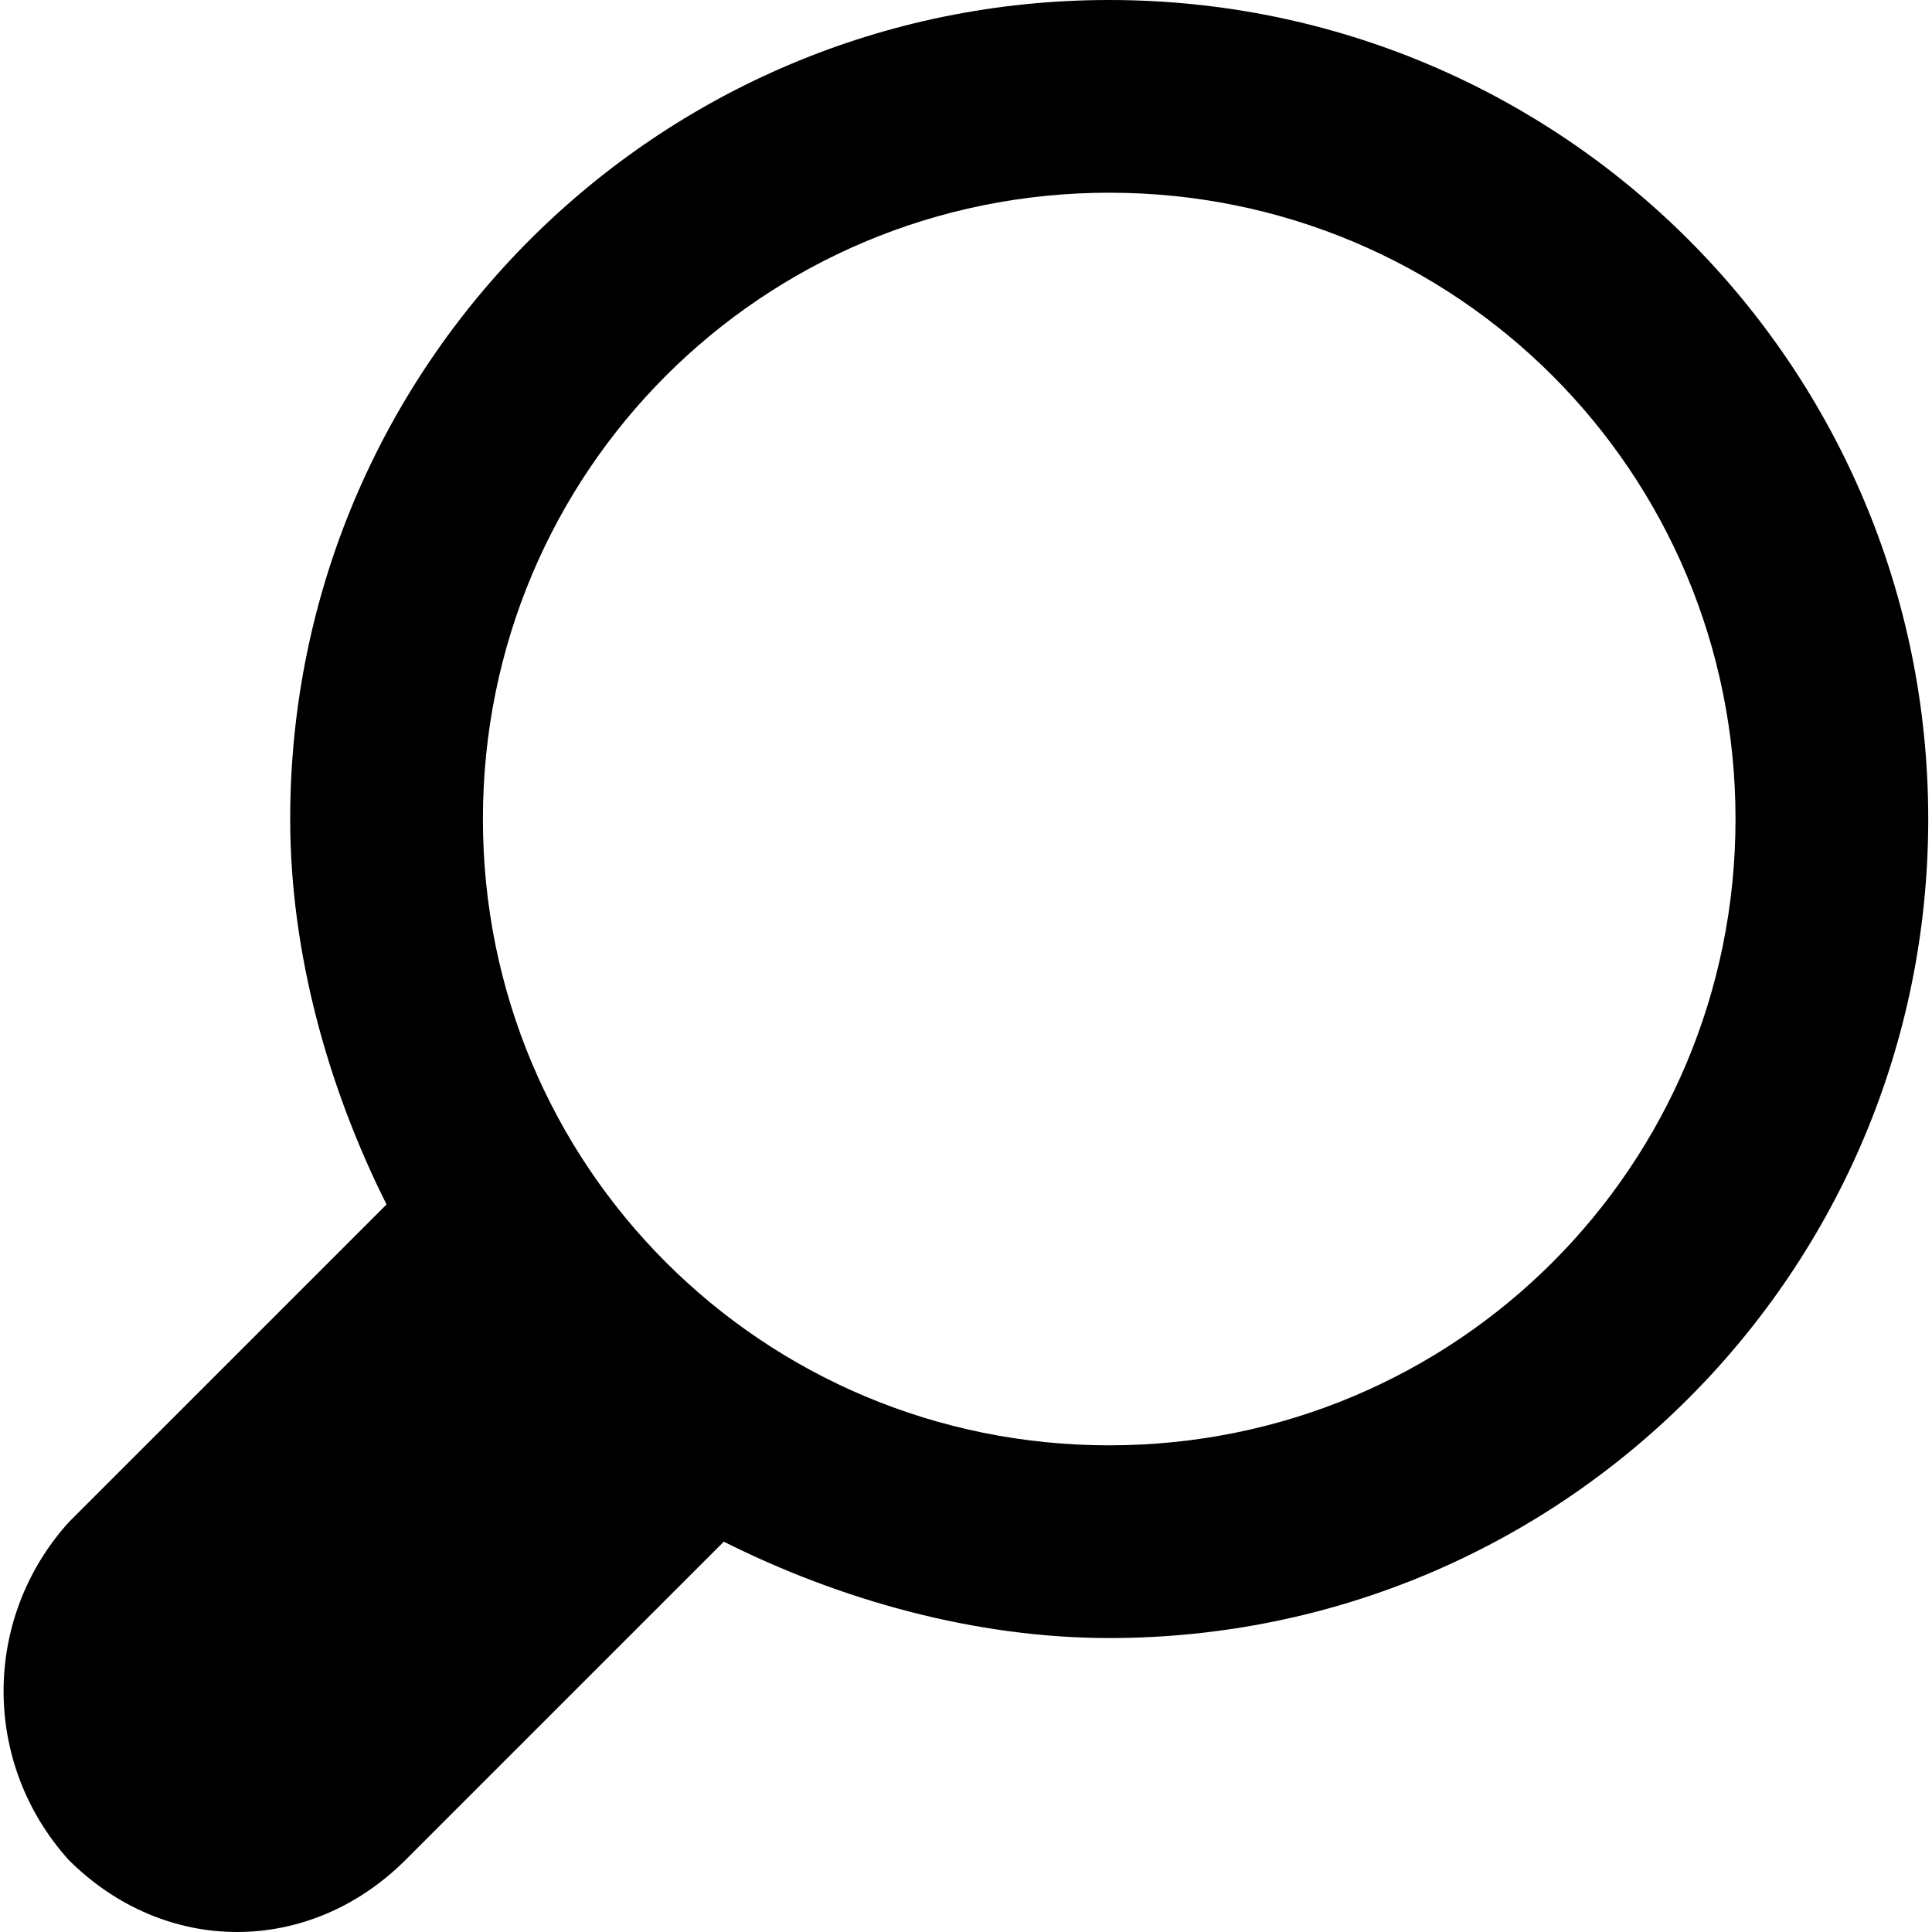
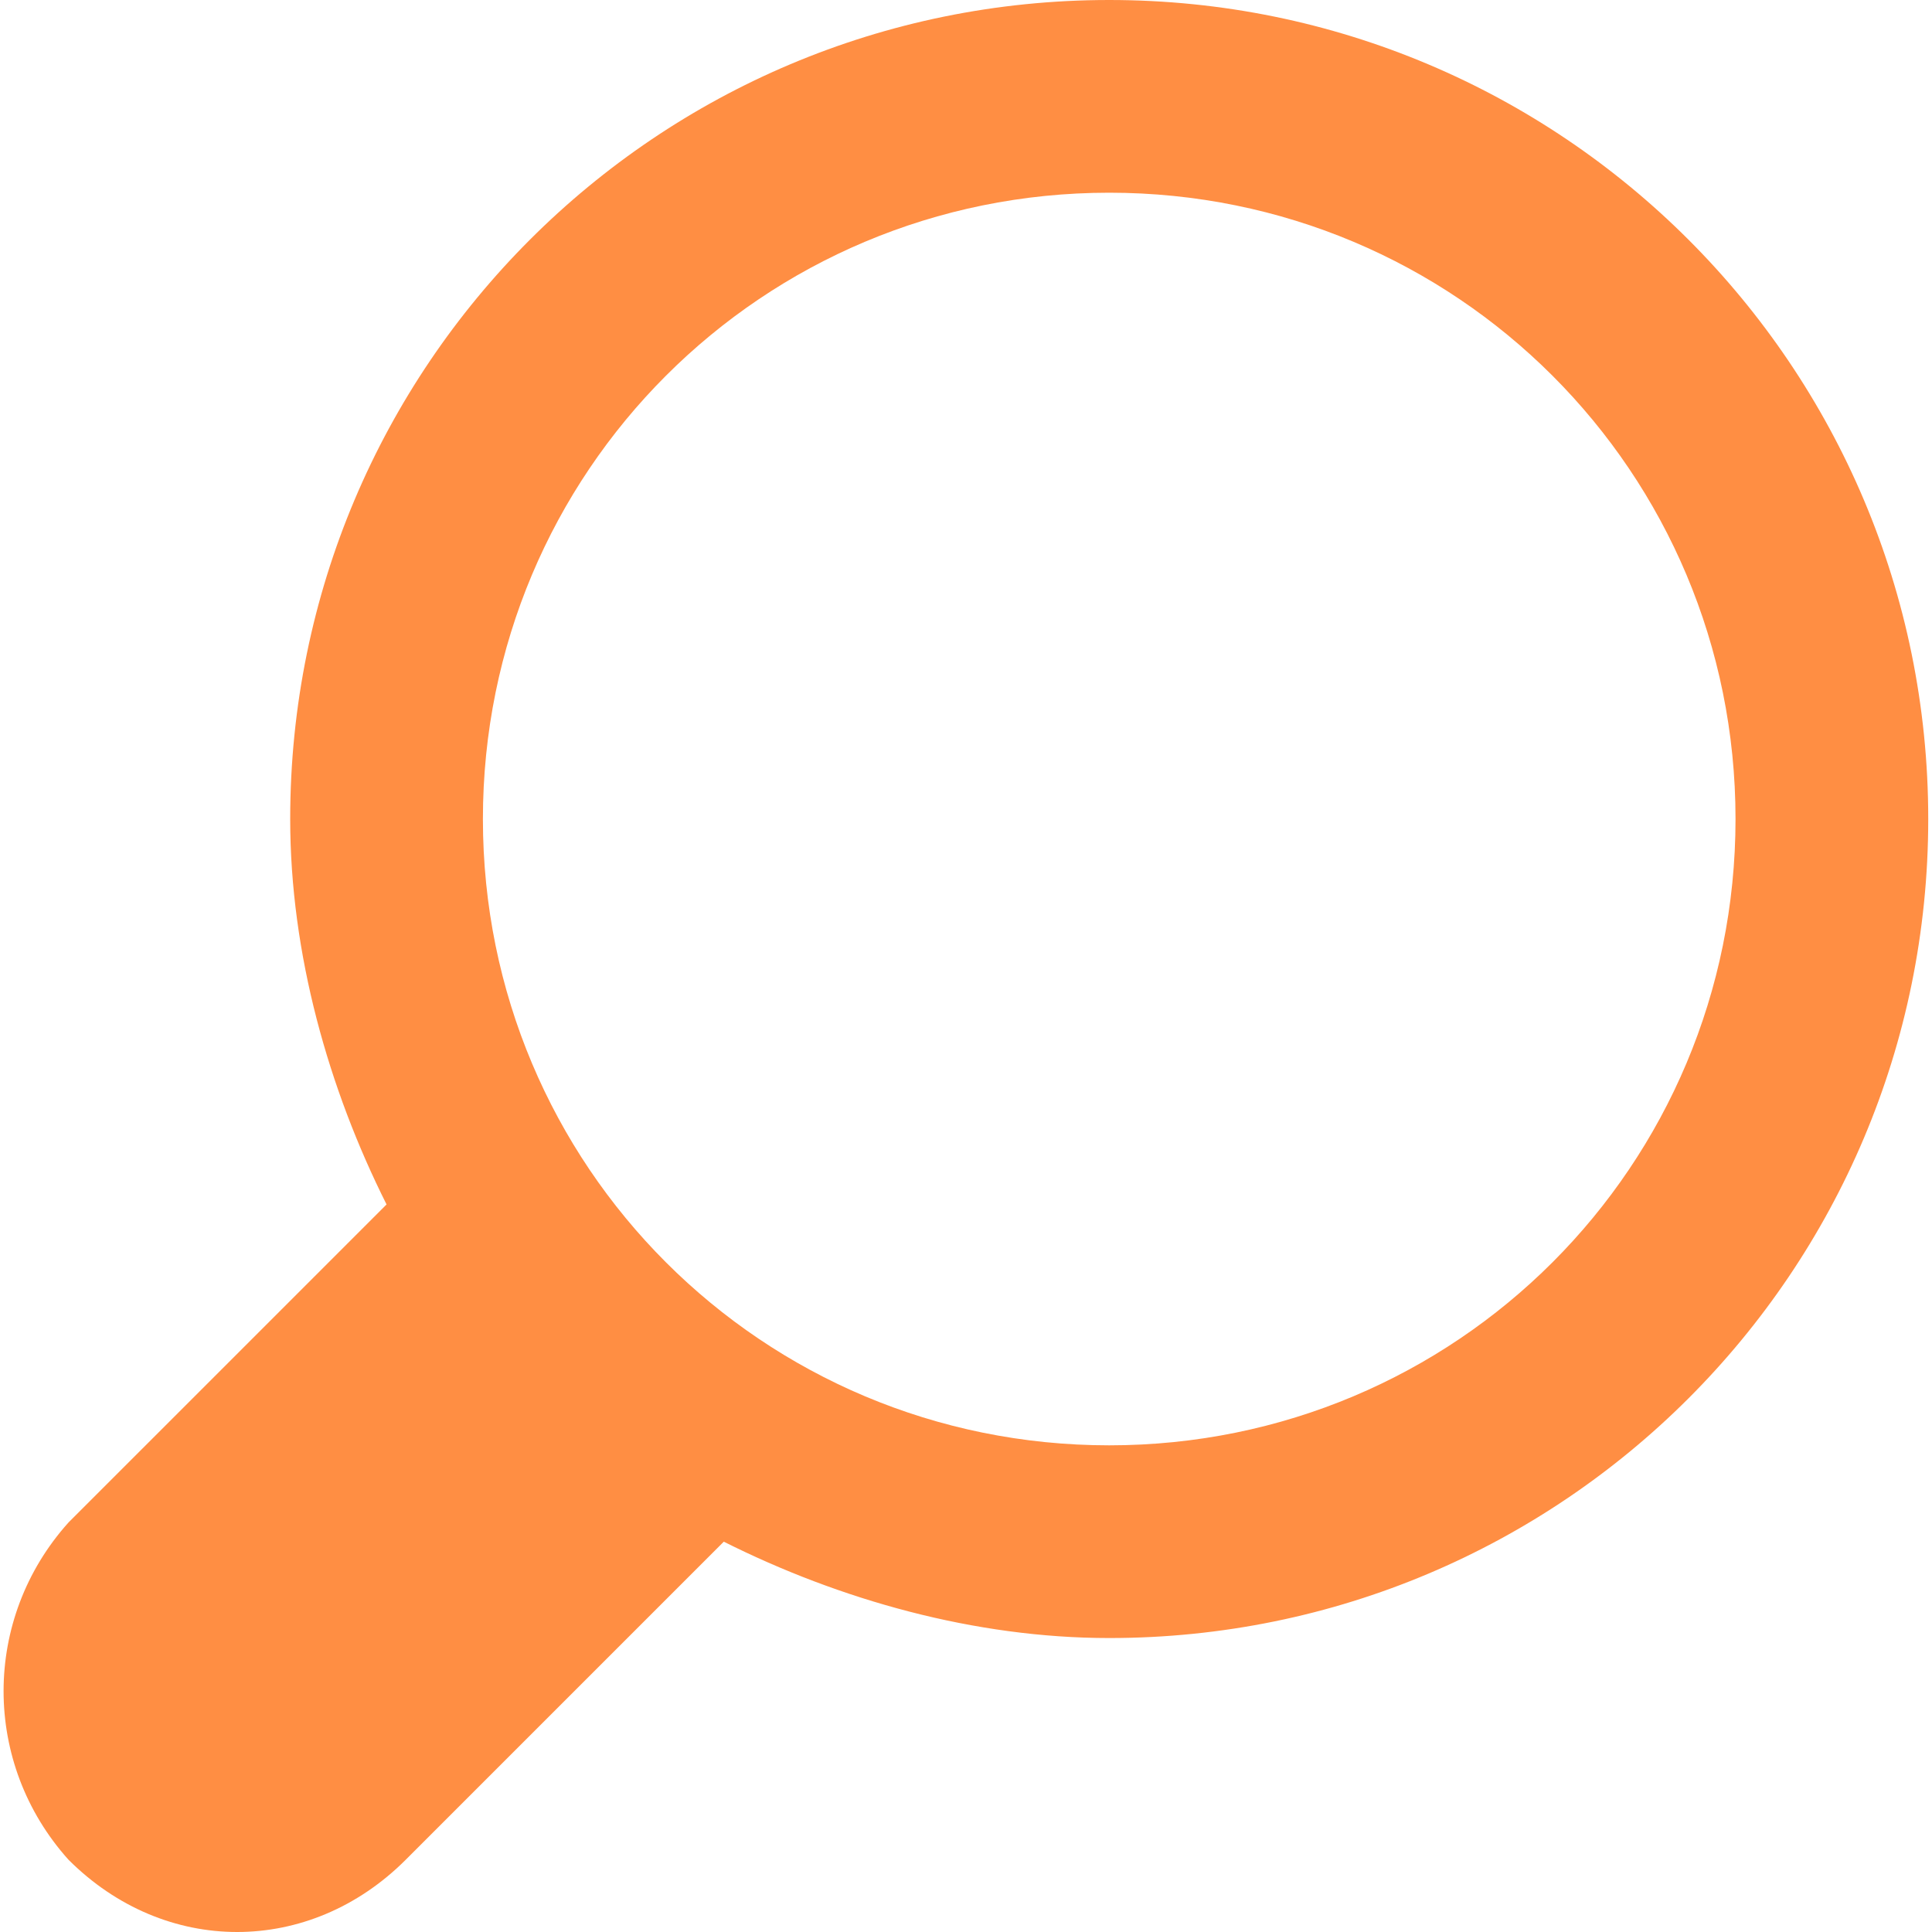
<svg xmlns="http://www.w3.org/2000/svg" version="1.1" id="Capa_1" x="0px" y="0px" viewBox="0 0 513.3 513.3" style="enable-background:new 0 0 513.3 513.3;" xml:space="preserve">
+   <style type="text/css">
+ 	.st0{fill:#FF8E43;}
+ </style>
  <g>
    <g>
-       <path d="M18.2,494.1c25.6,25.6,64,25.6,89.6,0l84.5-84.5c30.7,15.4,66.6,25.6,102.4,25.6c120.3,0,217.6-97.3,217.6-217.6    S415,0,294.7,0C174.4,0,77.1,97.3,77.1,217.6c0,35.8,10.2,71.7,25.6,102.4l-84.5,84.5C-4.8,430.1-4.8,468.5,18.2,494.1z     M128.3,217.6c0-92.2,74.2-166.4,166.4-166.4s166.4,74.2,166.4,166.4S386.9,384,294.7,384S128.3,309.8,128.3,217.6z" />
+       <path class="st0" d="M18.2,494.1c25.6,25.6,64,25.6,89.6,0l84.5-84.5c30.7,15.4,66.6,25.6,102.4,25.6    c120.3,0,217.6-97.3,217.6-217.6S415,0,294.7,0S77.1,97.3,77.1,217.6c0,35.8,10.2,71.7,25.6,102.4l-84.5,84.5    C-4.8,430.1-4.8,468.5,18.2,494.1z M128.3,217.6c0-92.2,74.2-166.4,166.4-166.4s166.4,74.2,166.4,166.4S386.9,384,294.7,384    S128.3,309.8,128.3,217.6z" />
    </g>
  </g>
</svg>
